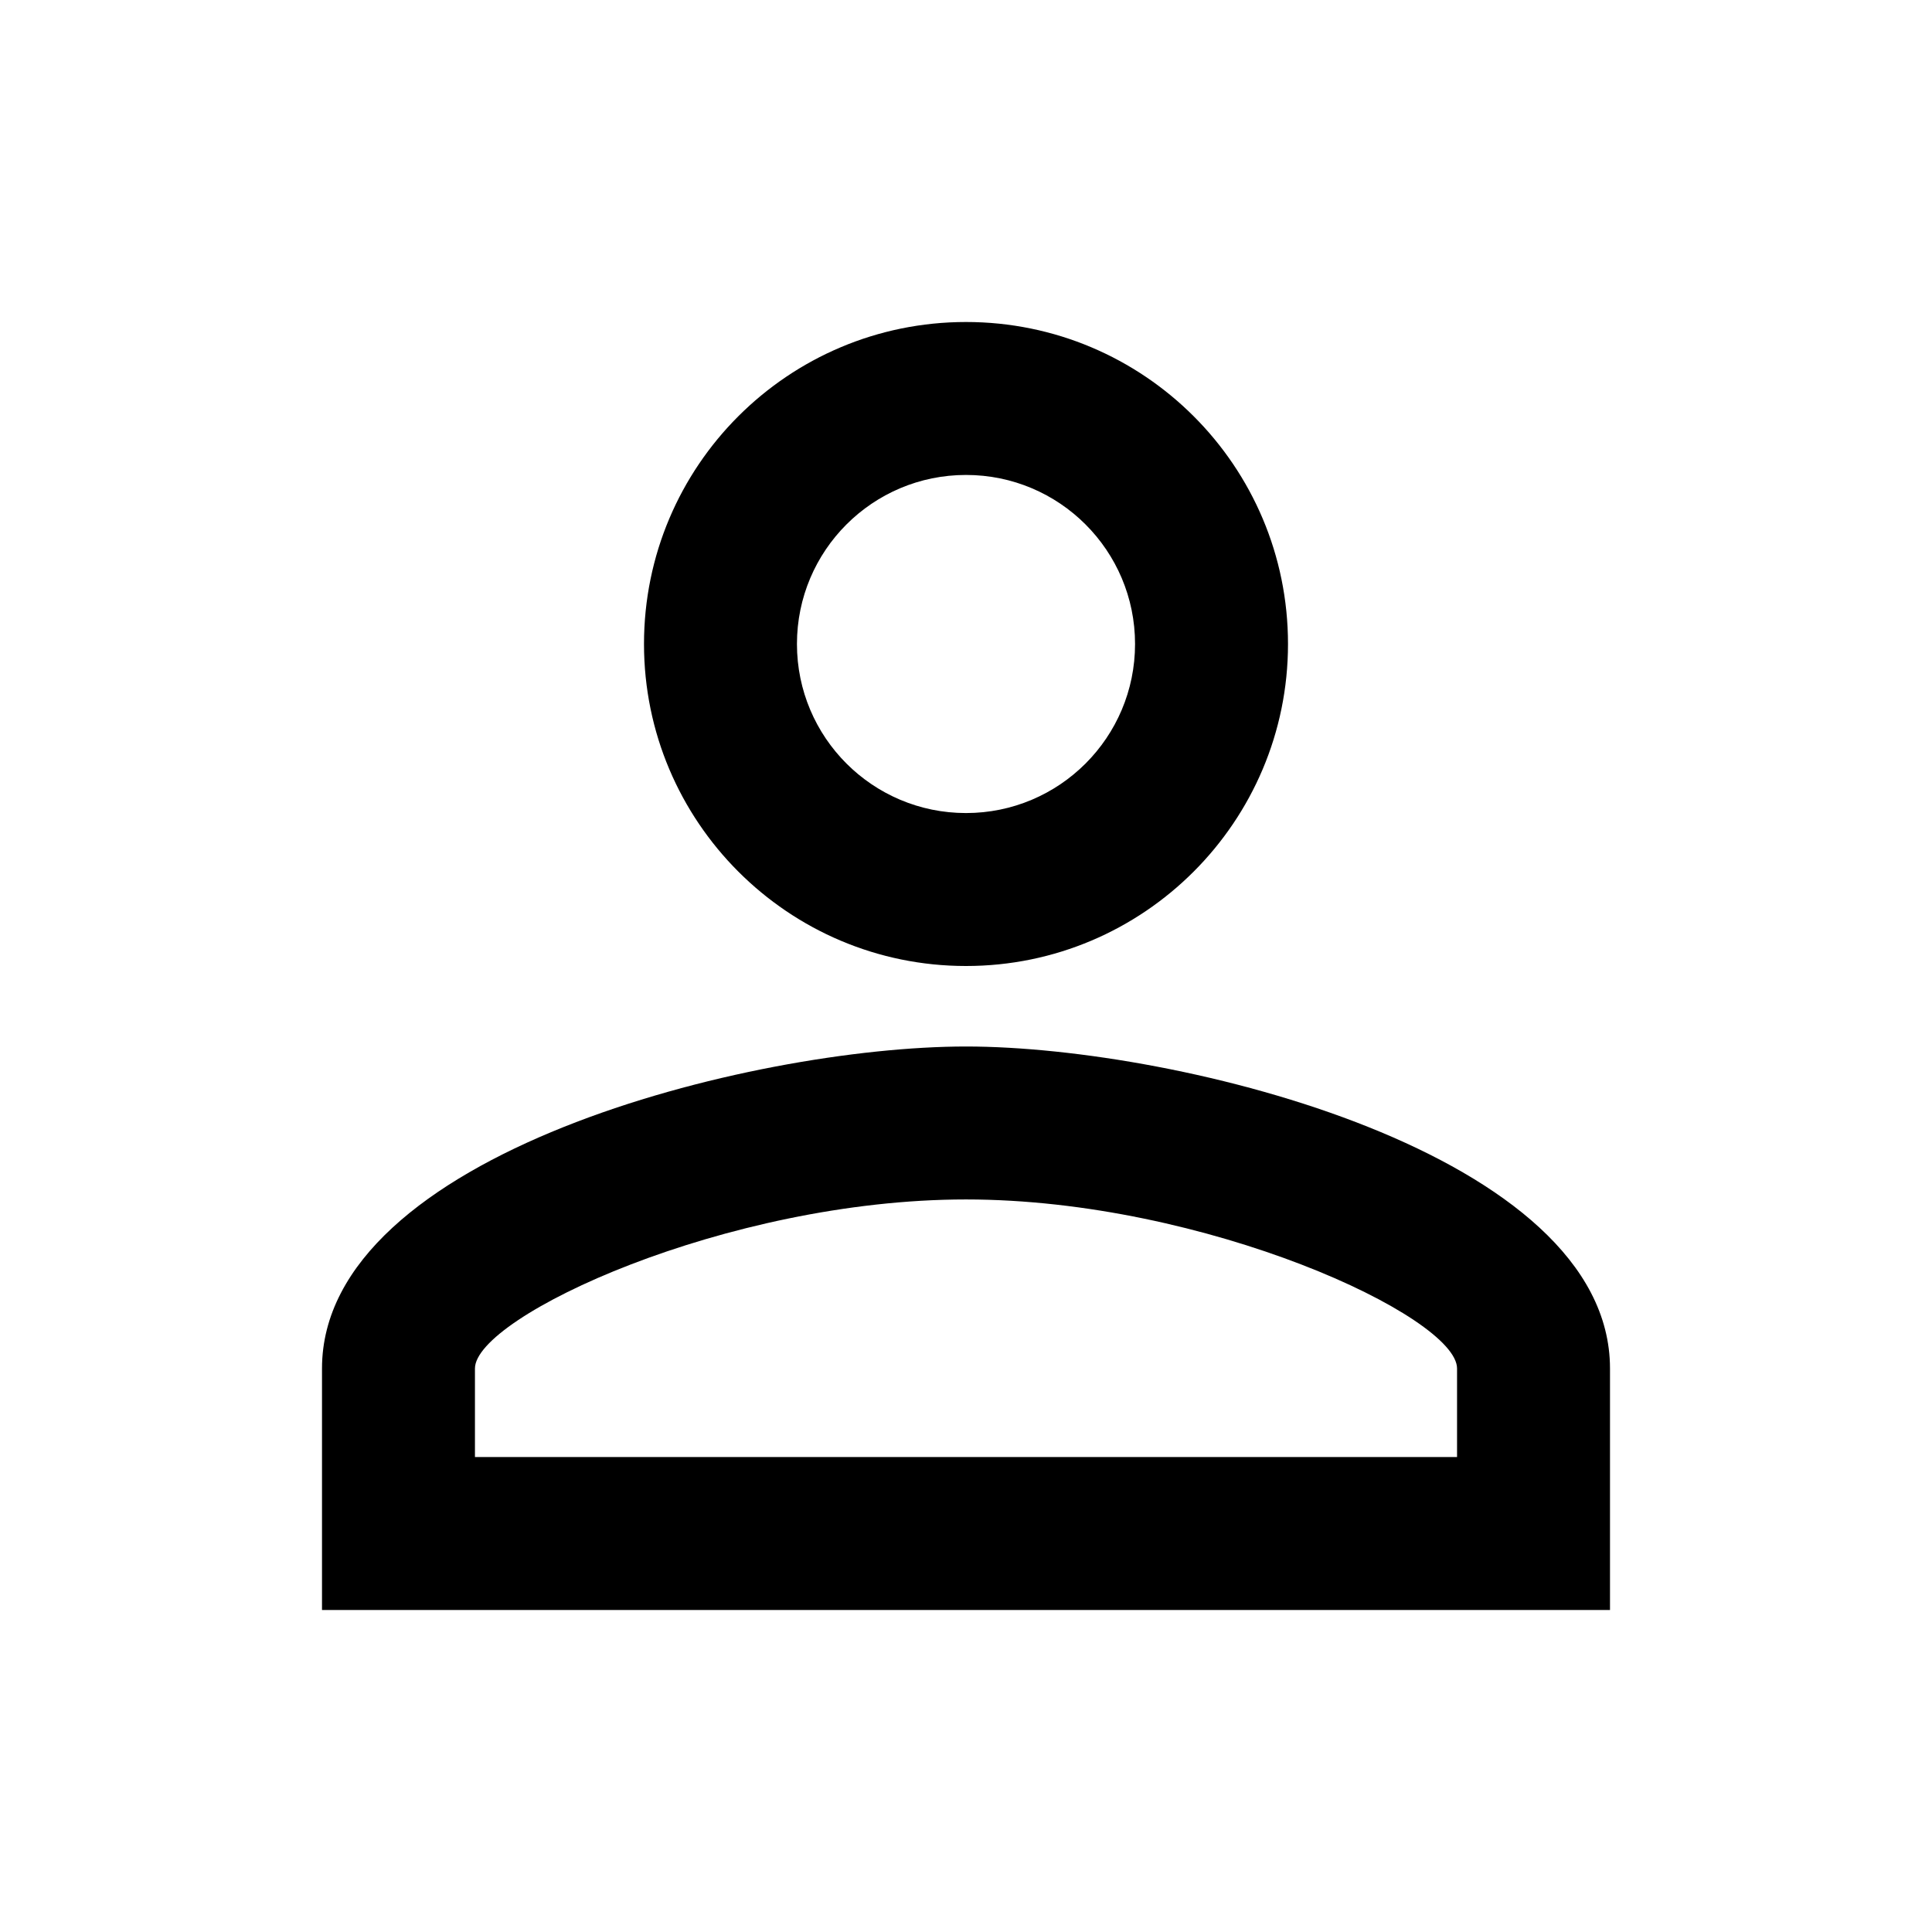
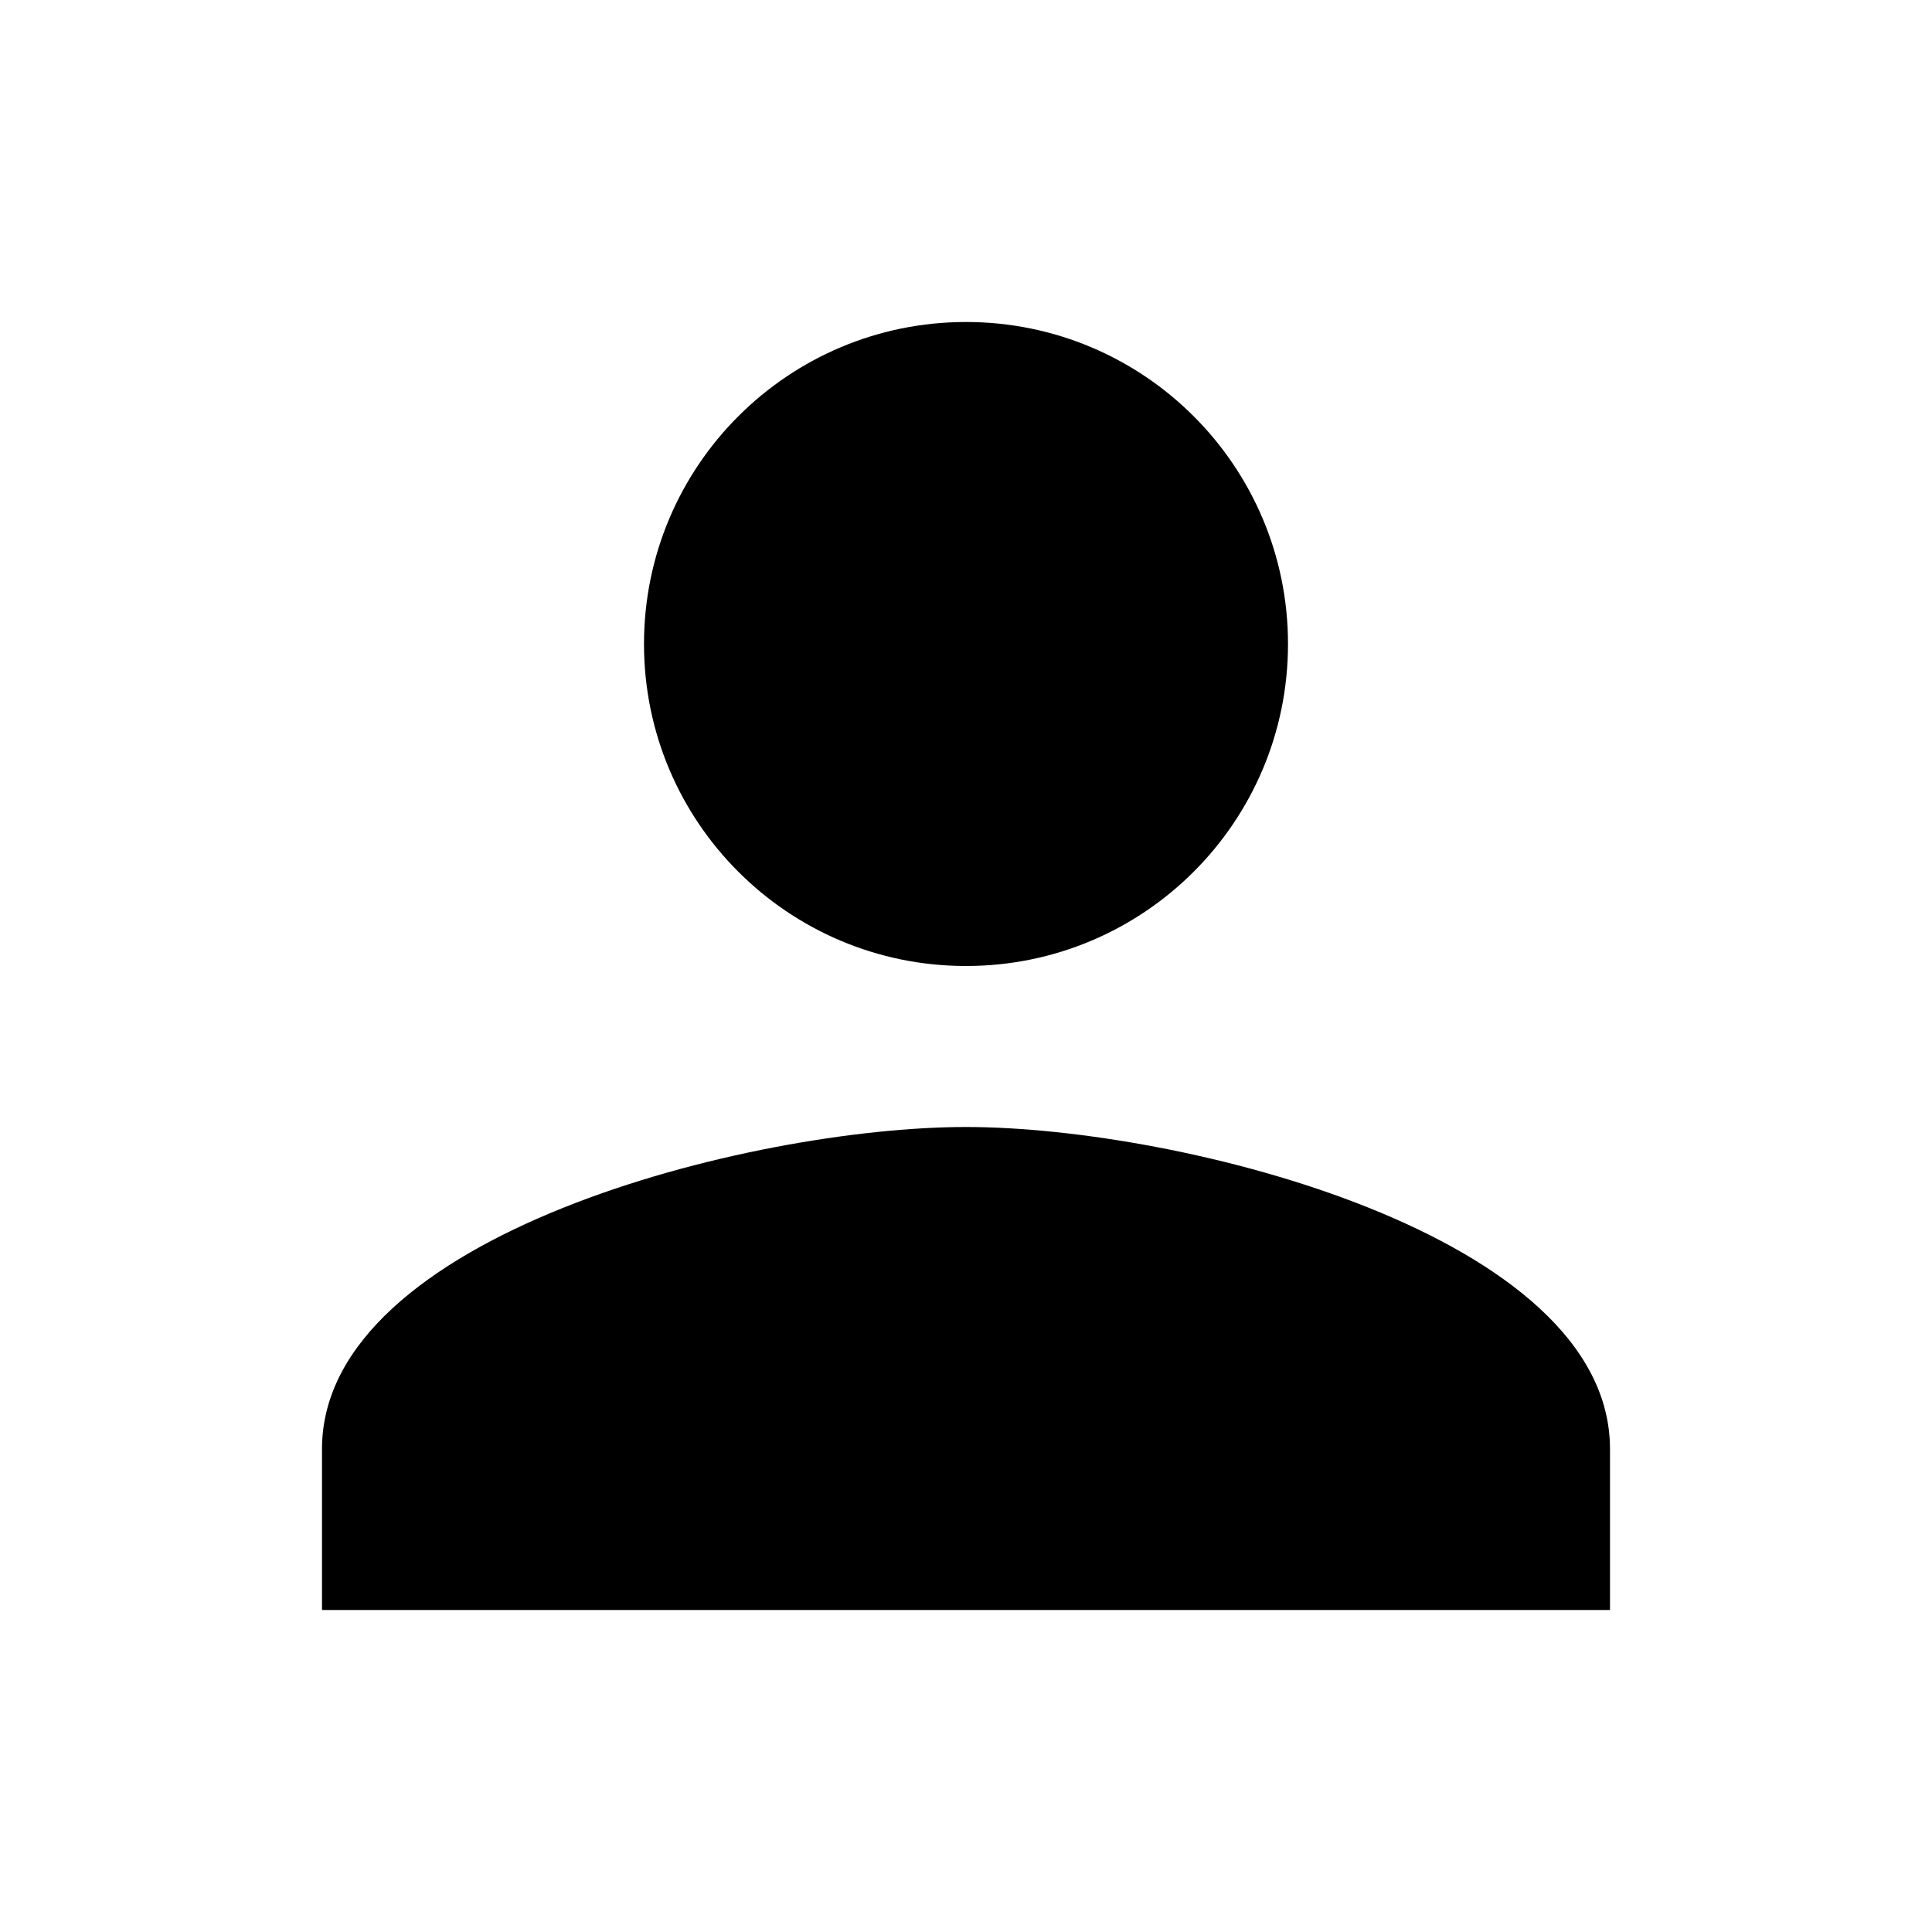
- <svg xmlns="http://www.w3.org/2000/svg" width="48" height="48" viewBox="0 0 48 48">
-   <path d="M24 11.8c2.32 0 4.2 1.88 4.2 4.2s-1.88 4.2-4.2 4.2-4.2-1.88-4.2-4.2 1.88-4.2 4.2-4.2m0 18c5.95 0 12.2 2.91 12.2 4.2v2.2H11.8V34c0-1.29 6.25-4.2 12.2-4.2M24 8c-4.42 0-8 3.58-8 8 0 4.41 3.58 8 8 8s8-3.59 8-8c0-4.42-3.58-8-8-8zm0 18c-5.33 0-16 2.67-16 8v6h32v-6c0-5.33-10.67-8-16-8z" />
+ <svg xmlns="http://www.w3.org/2000/svg" width="24" height="24" viewBox="0 0 24 24">
+   <path d="M12 12c2.21 0 4-1.79 4-4s-1.79-4-4-4-4 1.79-4 4 1.79 4 4 4zm0 2c-2.67 0-8 1.34-8 4v2h16v-2c0-2.66-5.33-4-8-4z" />
+   <path d="M0 0h24v24h-24z" fill="none" />
</svg>
